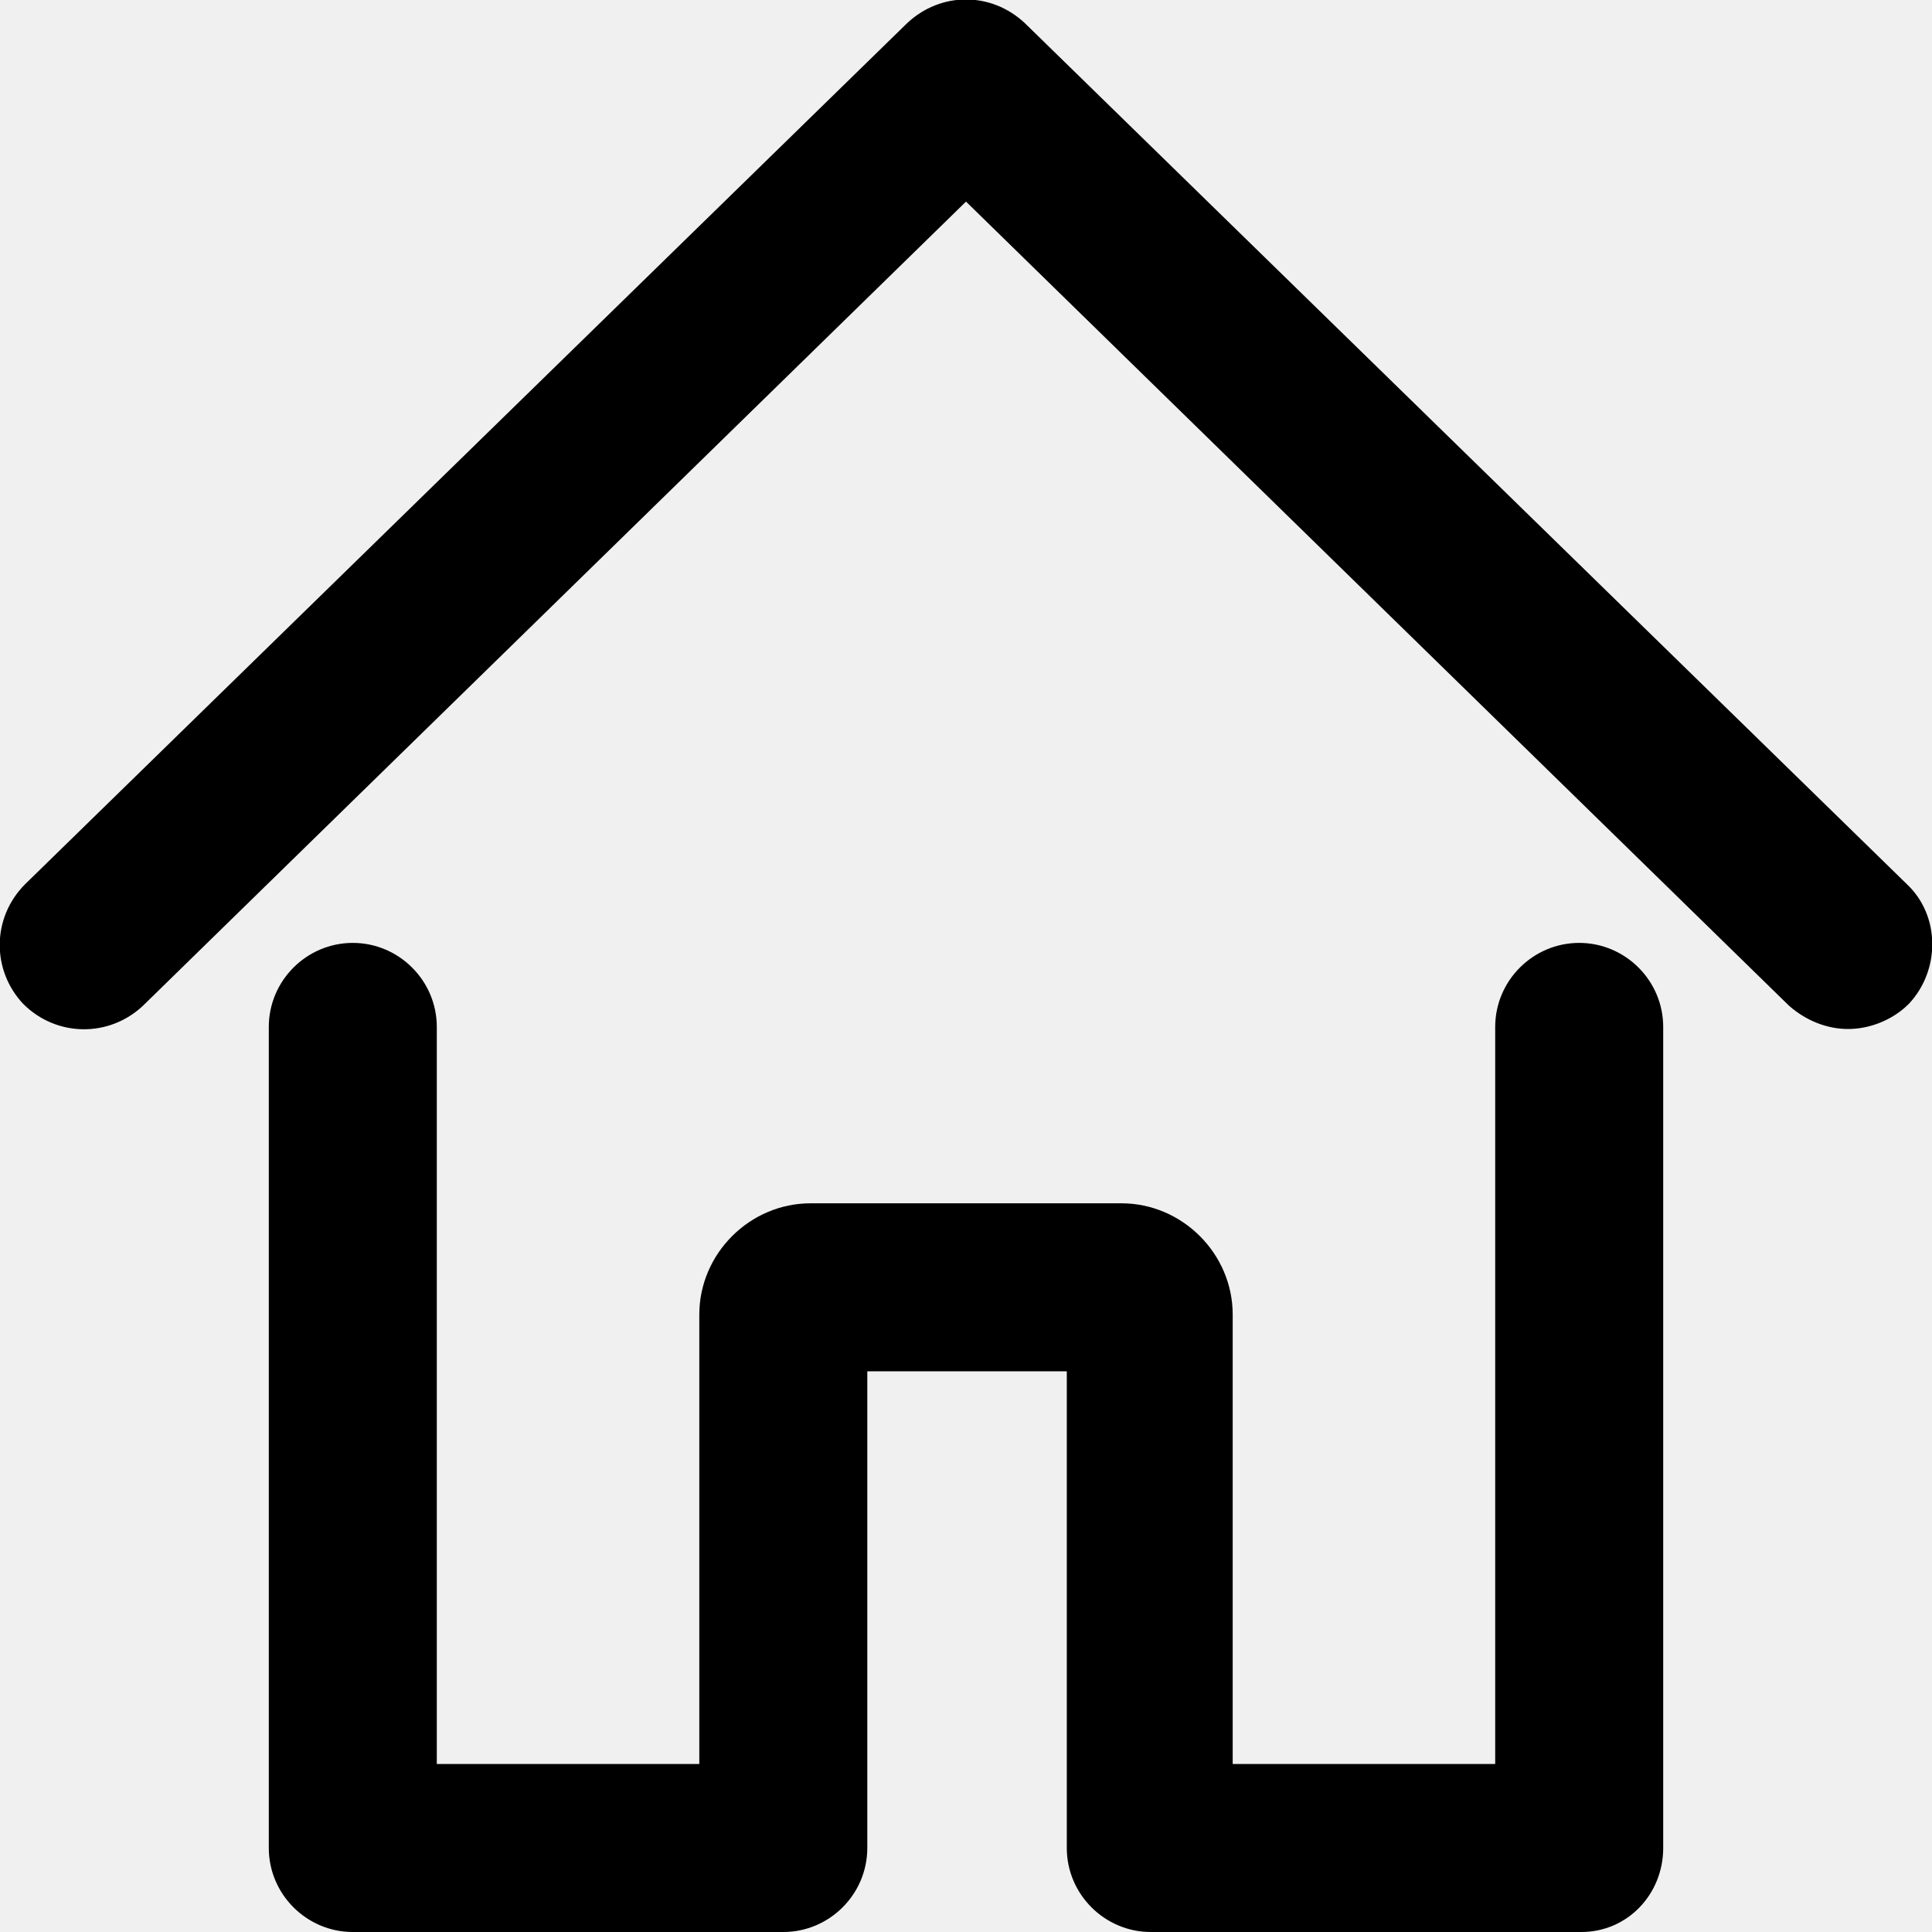
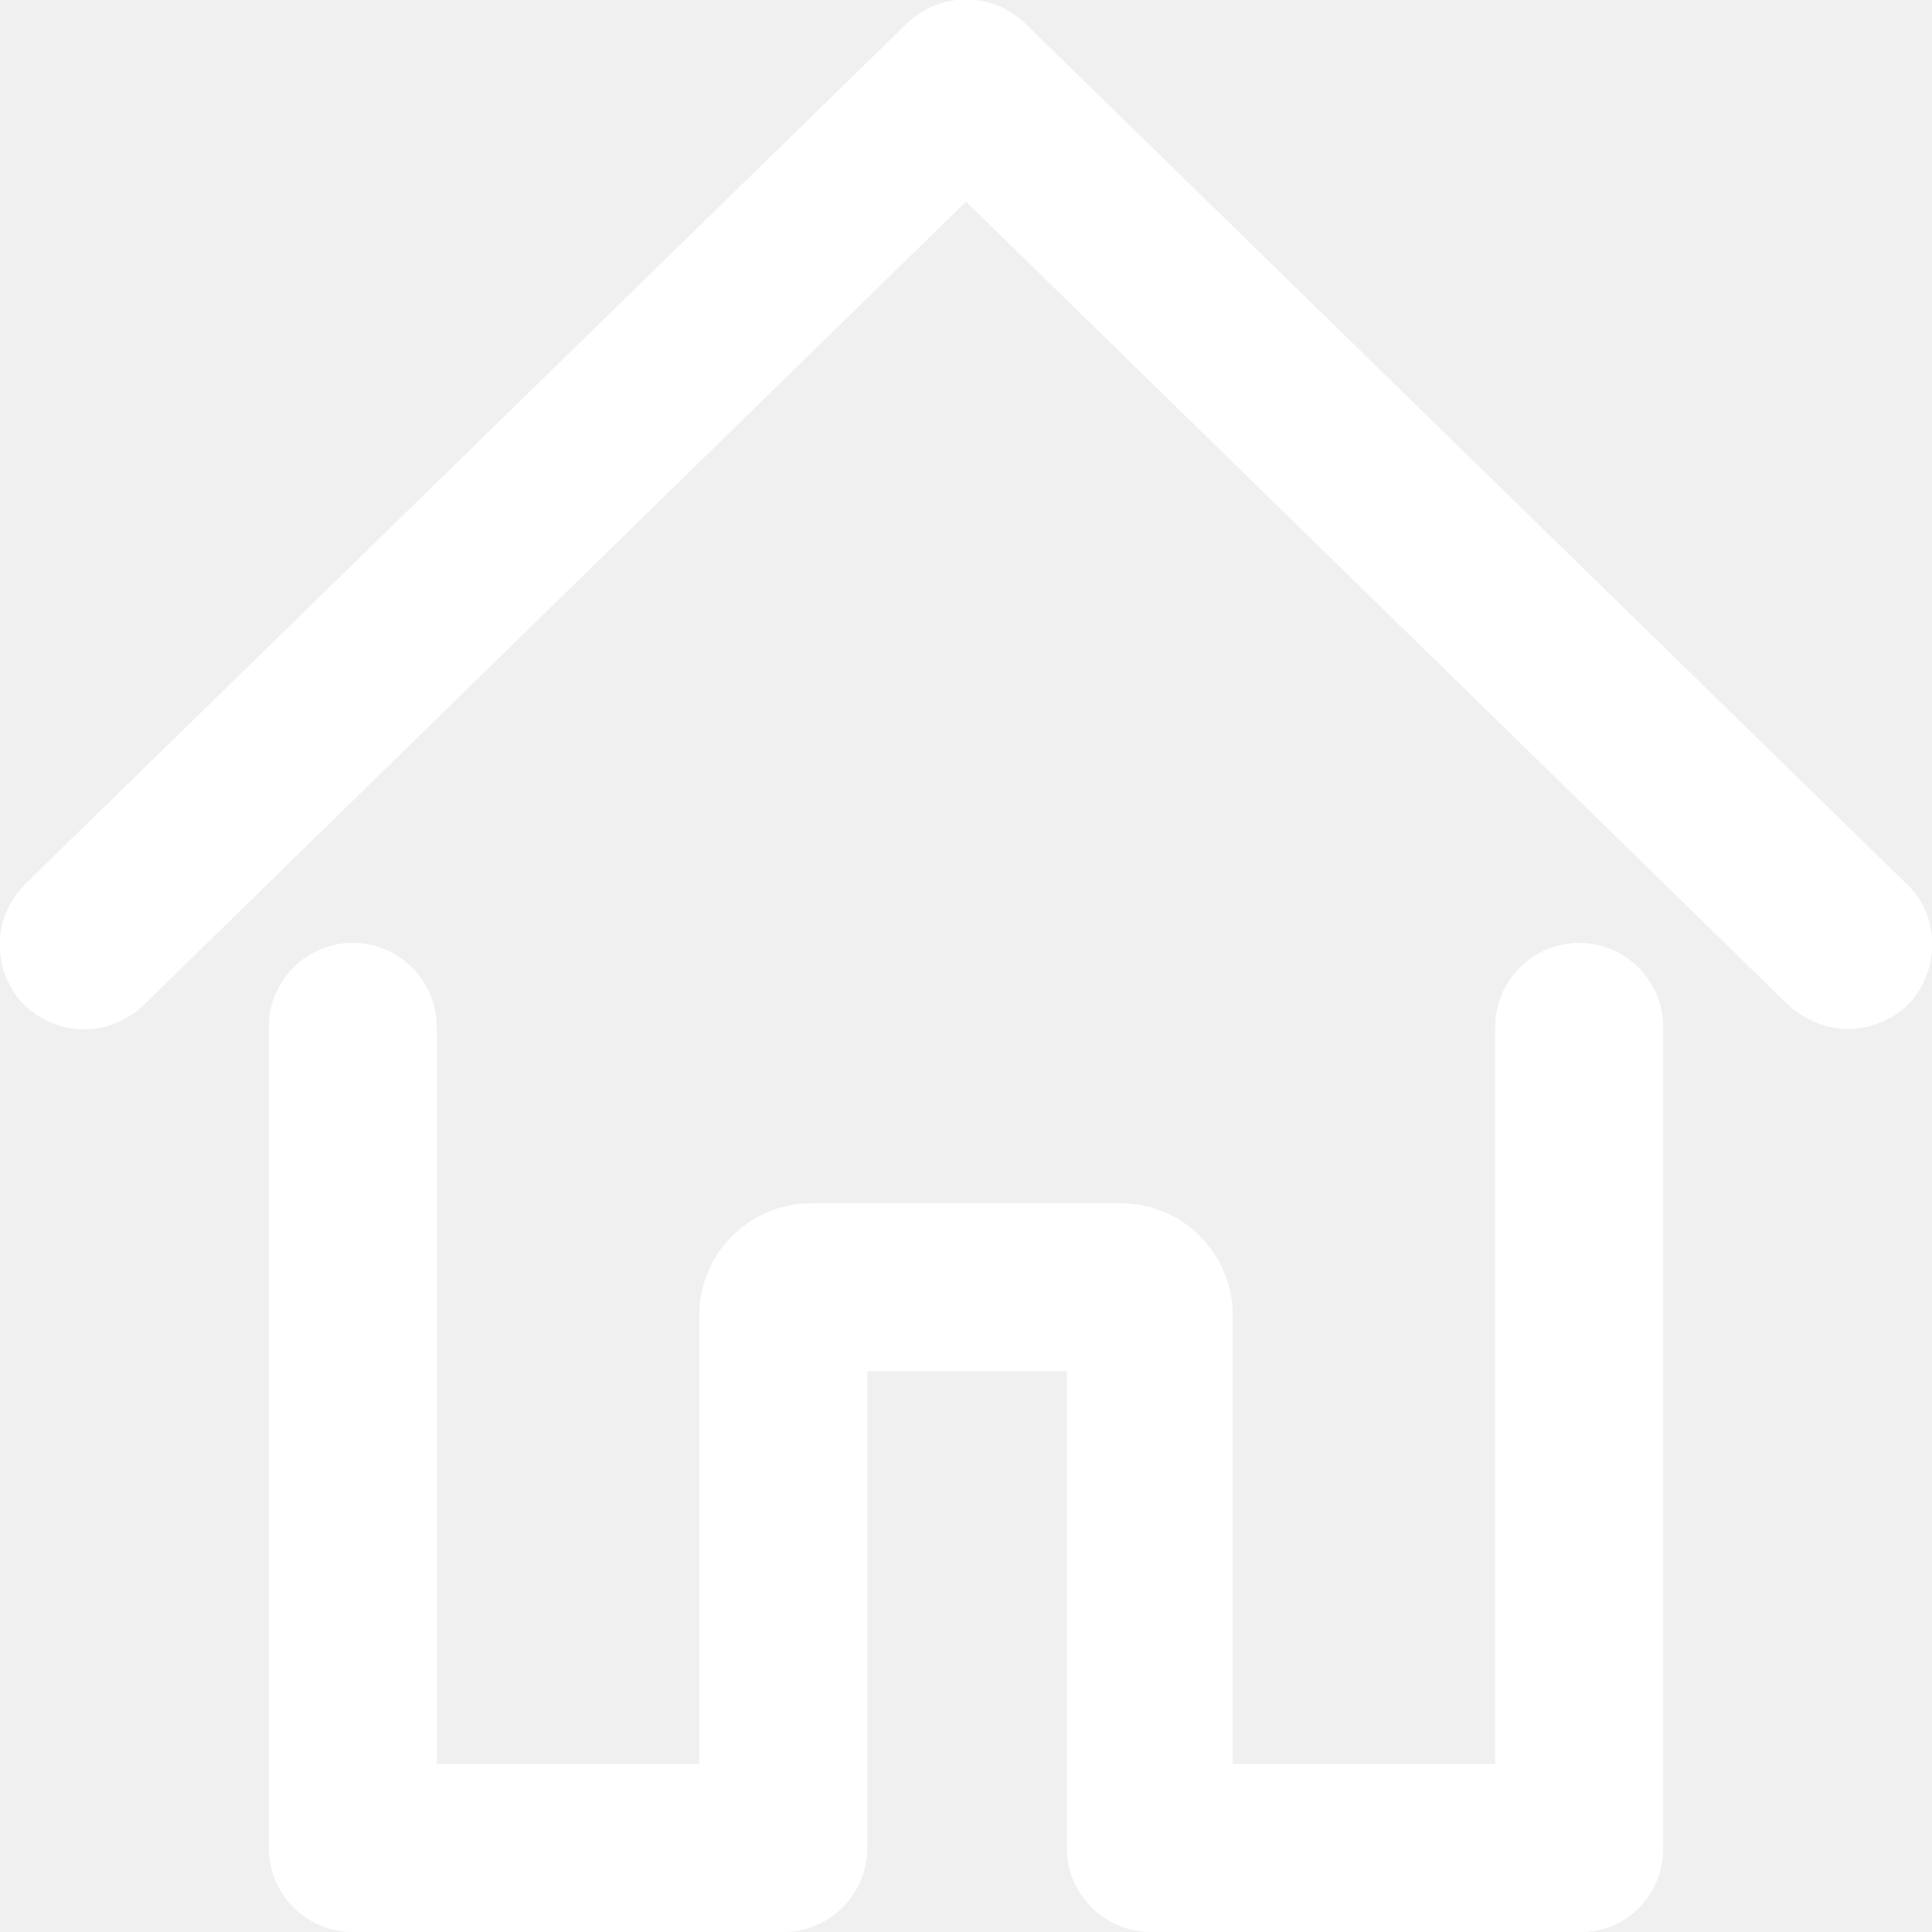
- <svg xmlns="http://www.w3.org/2000/svg" width="92" height="92" id="home">
+ <svg xmlns="http://www.w3.org/2000/svg" fill="#ffffff" width="92" height="92" id="home">
  <path d="M88 49c-1 0-2-.4-2.8-1.1L46 9.6 6.8 47.9c-1.6 1.5-4.1 1.5-5.7-.1-1.5-1.6-1.5-4.1.1-5.7l42-41c1.6-1.5 4-1.5 5.6 0l42 41c1.6 1.5 1.6 4.1.1 5.7-.8.8-1.9 1.2-2.9 1.2zm-8.8 39V48.9c0-2.2-1.8-4-4-4s-4 1.8-4 4V84H58.7V62.6c0-2.9-2.4-5.3-5.3-5.3H38.6c-2.9 0-5.3 2.4-5.3 5.3V84H20.8V48.9c0-2.2-1.8-4-4-4s-4 1.8-4 4V88c0 2.2 1.8 4 4 4h20.5c2.2 0 4-1.8 4-4V65.3h9.5V88c0 2.2 1.8 4 4 4h20.5c2.2 0 3.9-1.8 3.9-4z" />
</svg>
